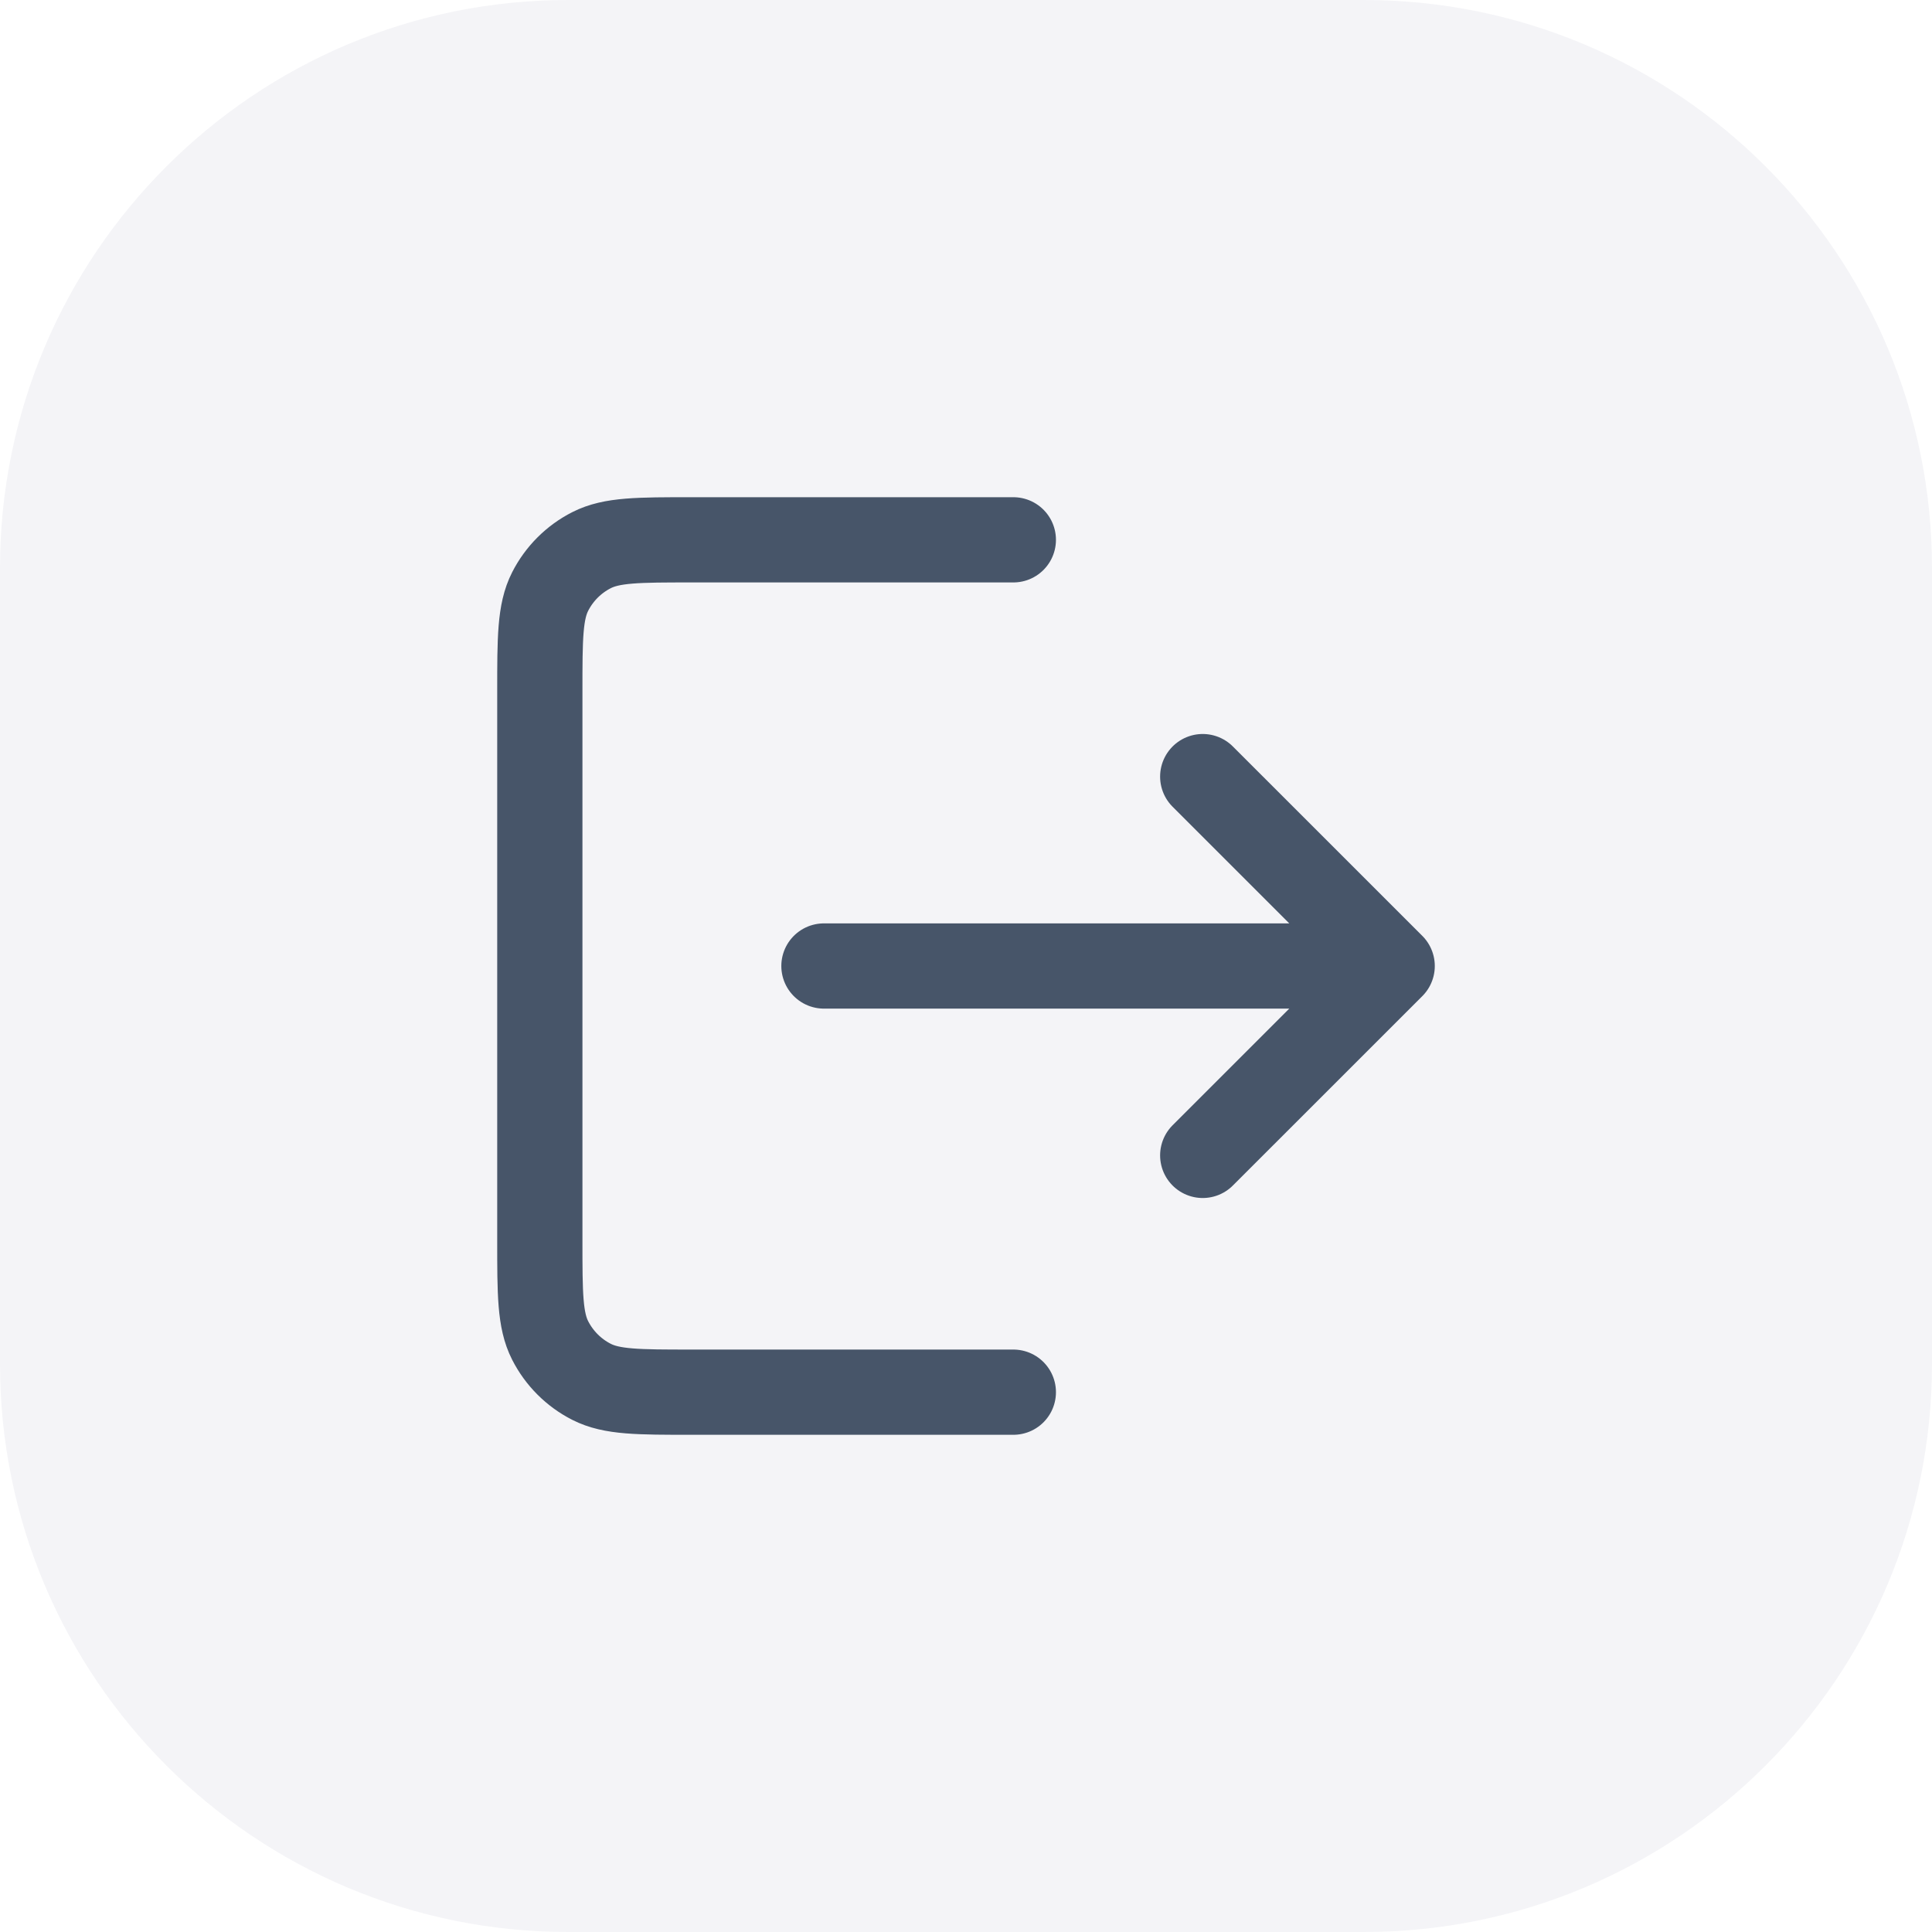
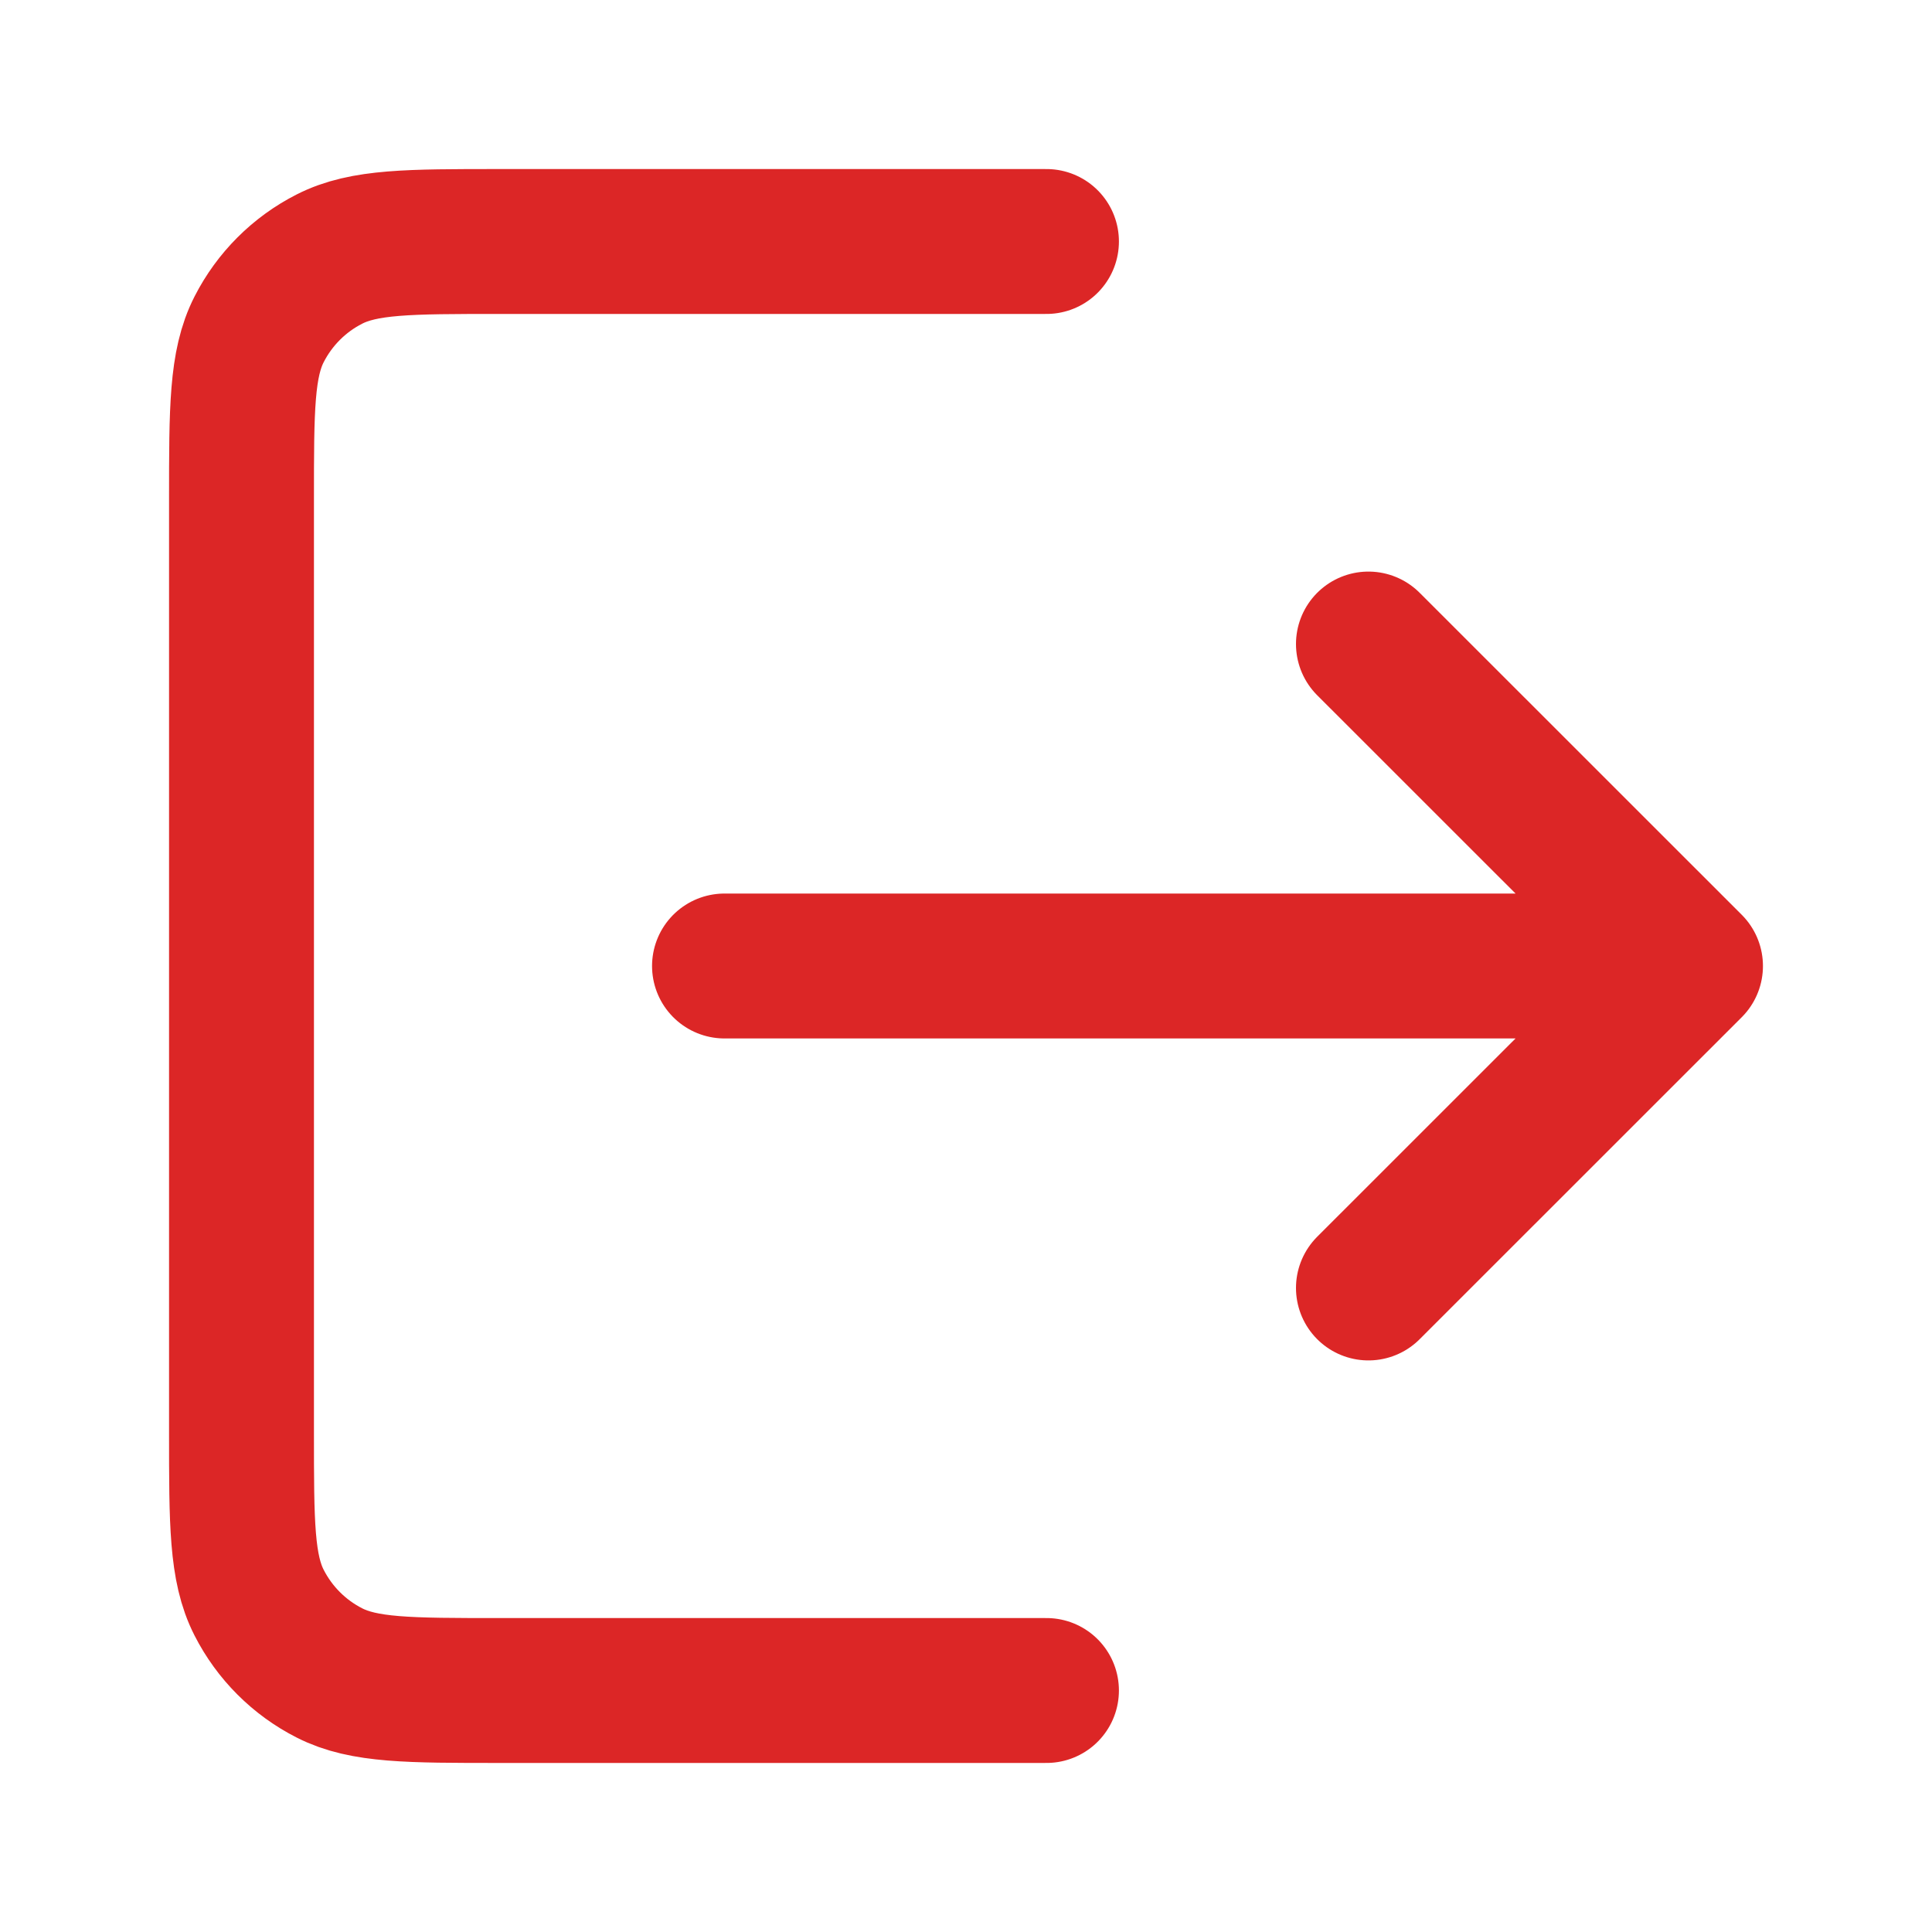
- <svg xmlns="http://www.w3.org/2000/svg" width="34" height="34" viewBox="0 0 34 34" fill="none">
-   <rect width="34" height="34" rx="10" fill="#F4F4F7" />
-   <path d="M21.166 13.667L24.5 17L21.166 20.333M24.5 17H14.5M17.833 24.5H12.167C11.233 24.5 10.767 24.5 10.41 24.318C10.097 24.159 9.842 23.904 9.682 23.59C9.5 23.233 9.5 22.767 9.5 21.833V12.167C9.5 11.233 9.5 10.767 9.682 10.41C9.842 10.096 10.097 9.841 10.41 9.682C10.767 9.5 11.233 9.5 12.167 9.5H17.833" stroke="#475569" stroke-width="1.5" stroke-linecap="round" stroke-linejoin="round" />
+ <svg xmlns="http://www.w3.org/2000/svg" width="20" height="20" viewBox="0 0 20 20" fill="none">
+   <path d="M14.166 6.667L17.5 10L14.166 13.333M17.5 10H7.5M10.833 17.5H5.167C4.234 17.5 3.767 17.5 3.41 17.318C3.097 17.159 2.842 16.904 2.682 16.59C2.5 16.233 2.5 15.767 2.5 14.833V5.167C2.5 4.233 2.5 3.767 2.682 3.41C2.842 3.096 3.097 2.841 3.41 2.682C3.767 2.5 4.234 2.5 5.167 2.5L10.833 2.5" stroke="#DC2626" stroke-width="1.5" stroke-linecap="round" stroke-linejoin="round" />
</svg>
